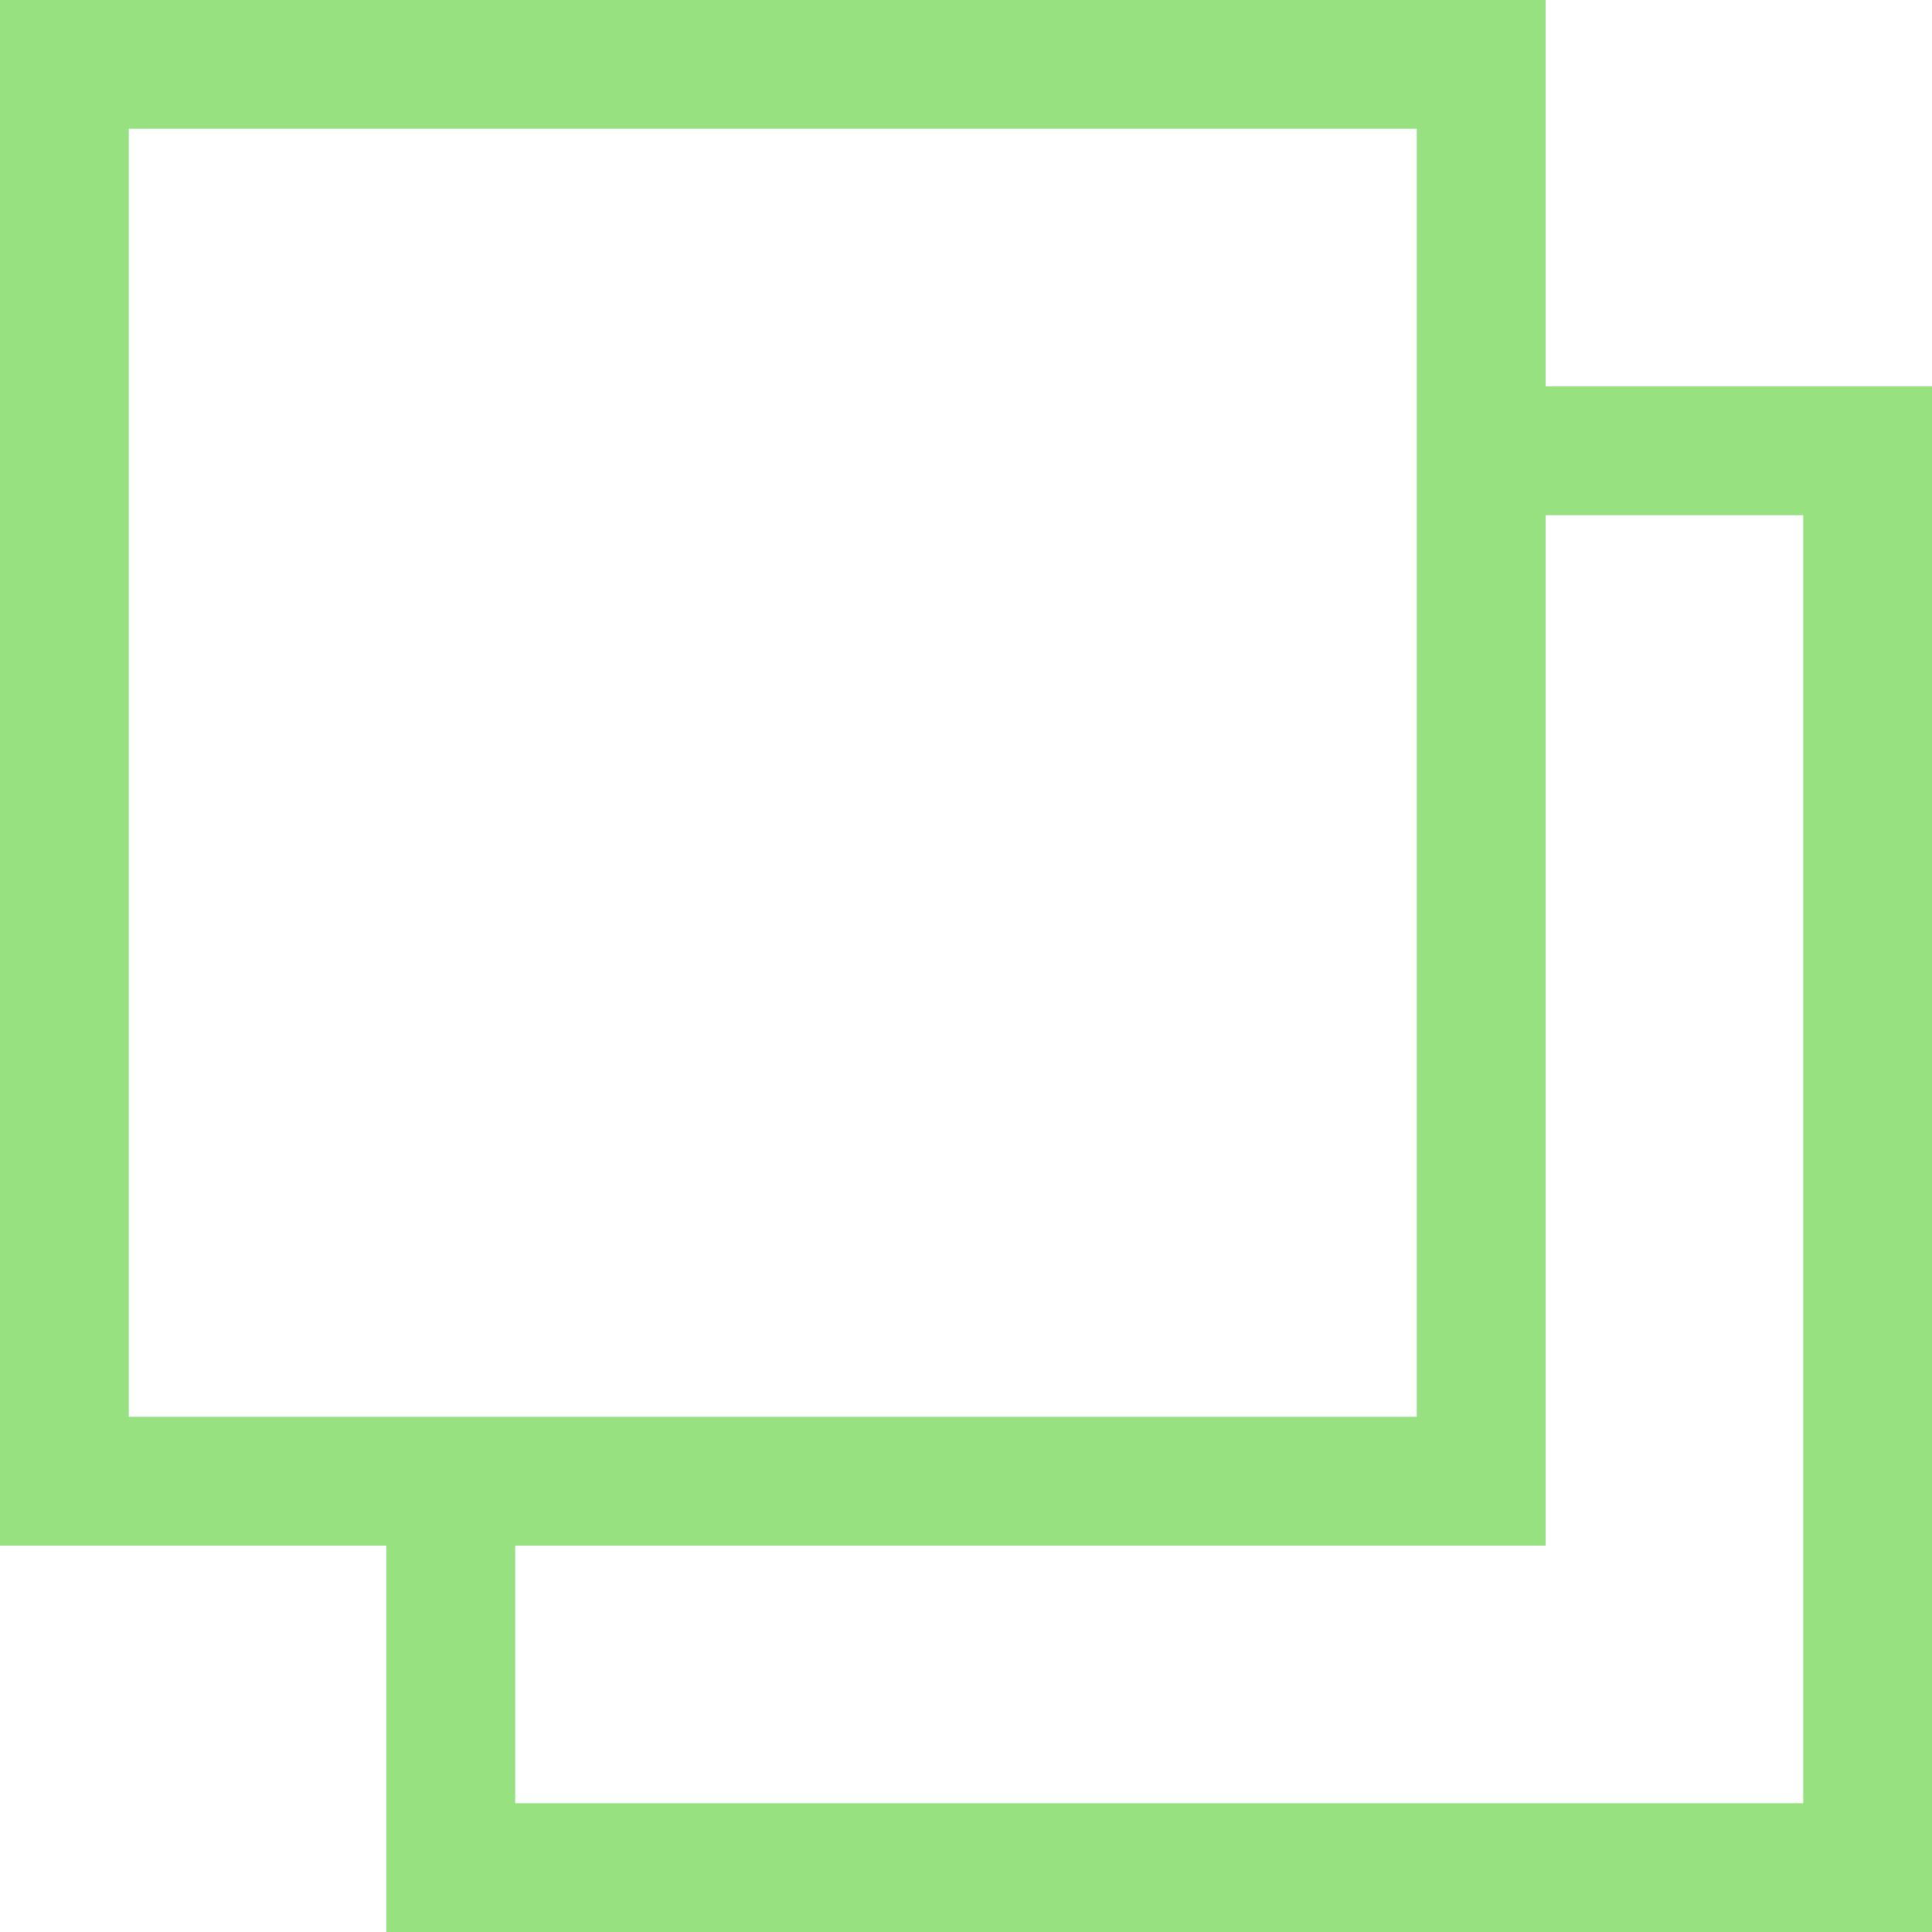
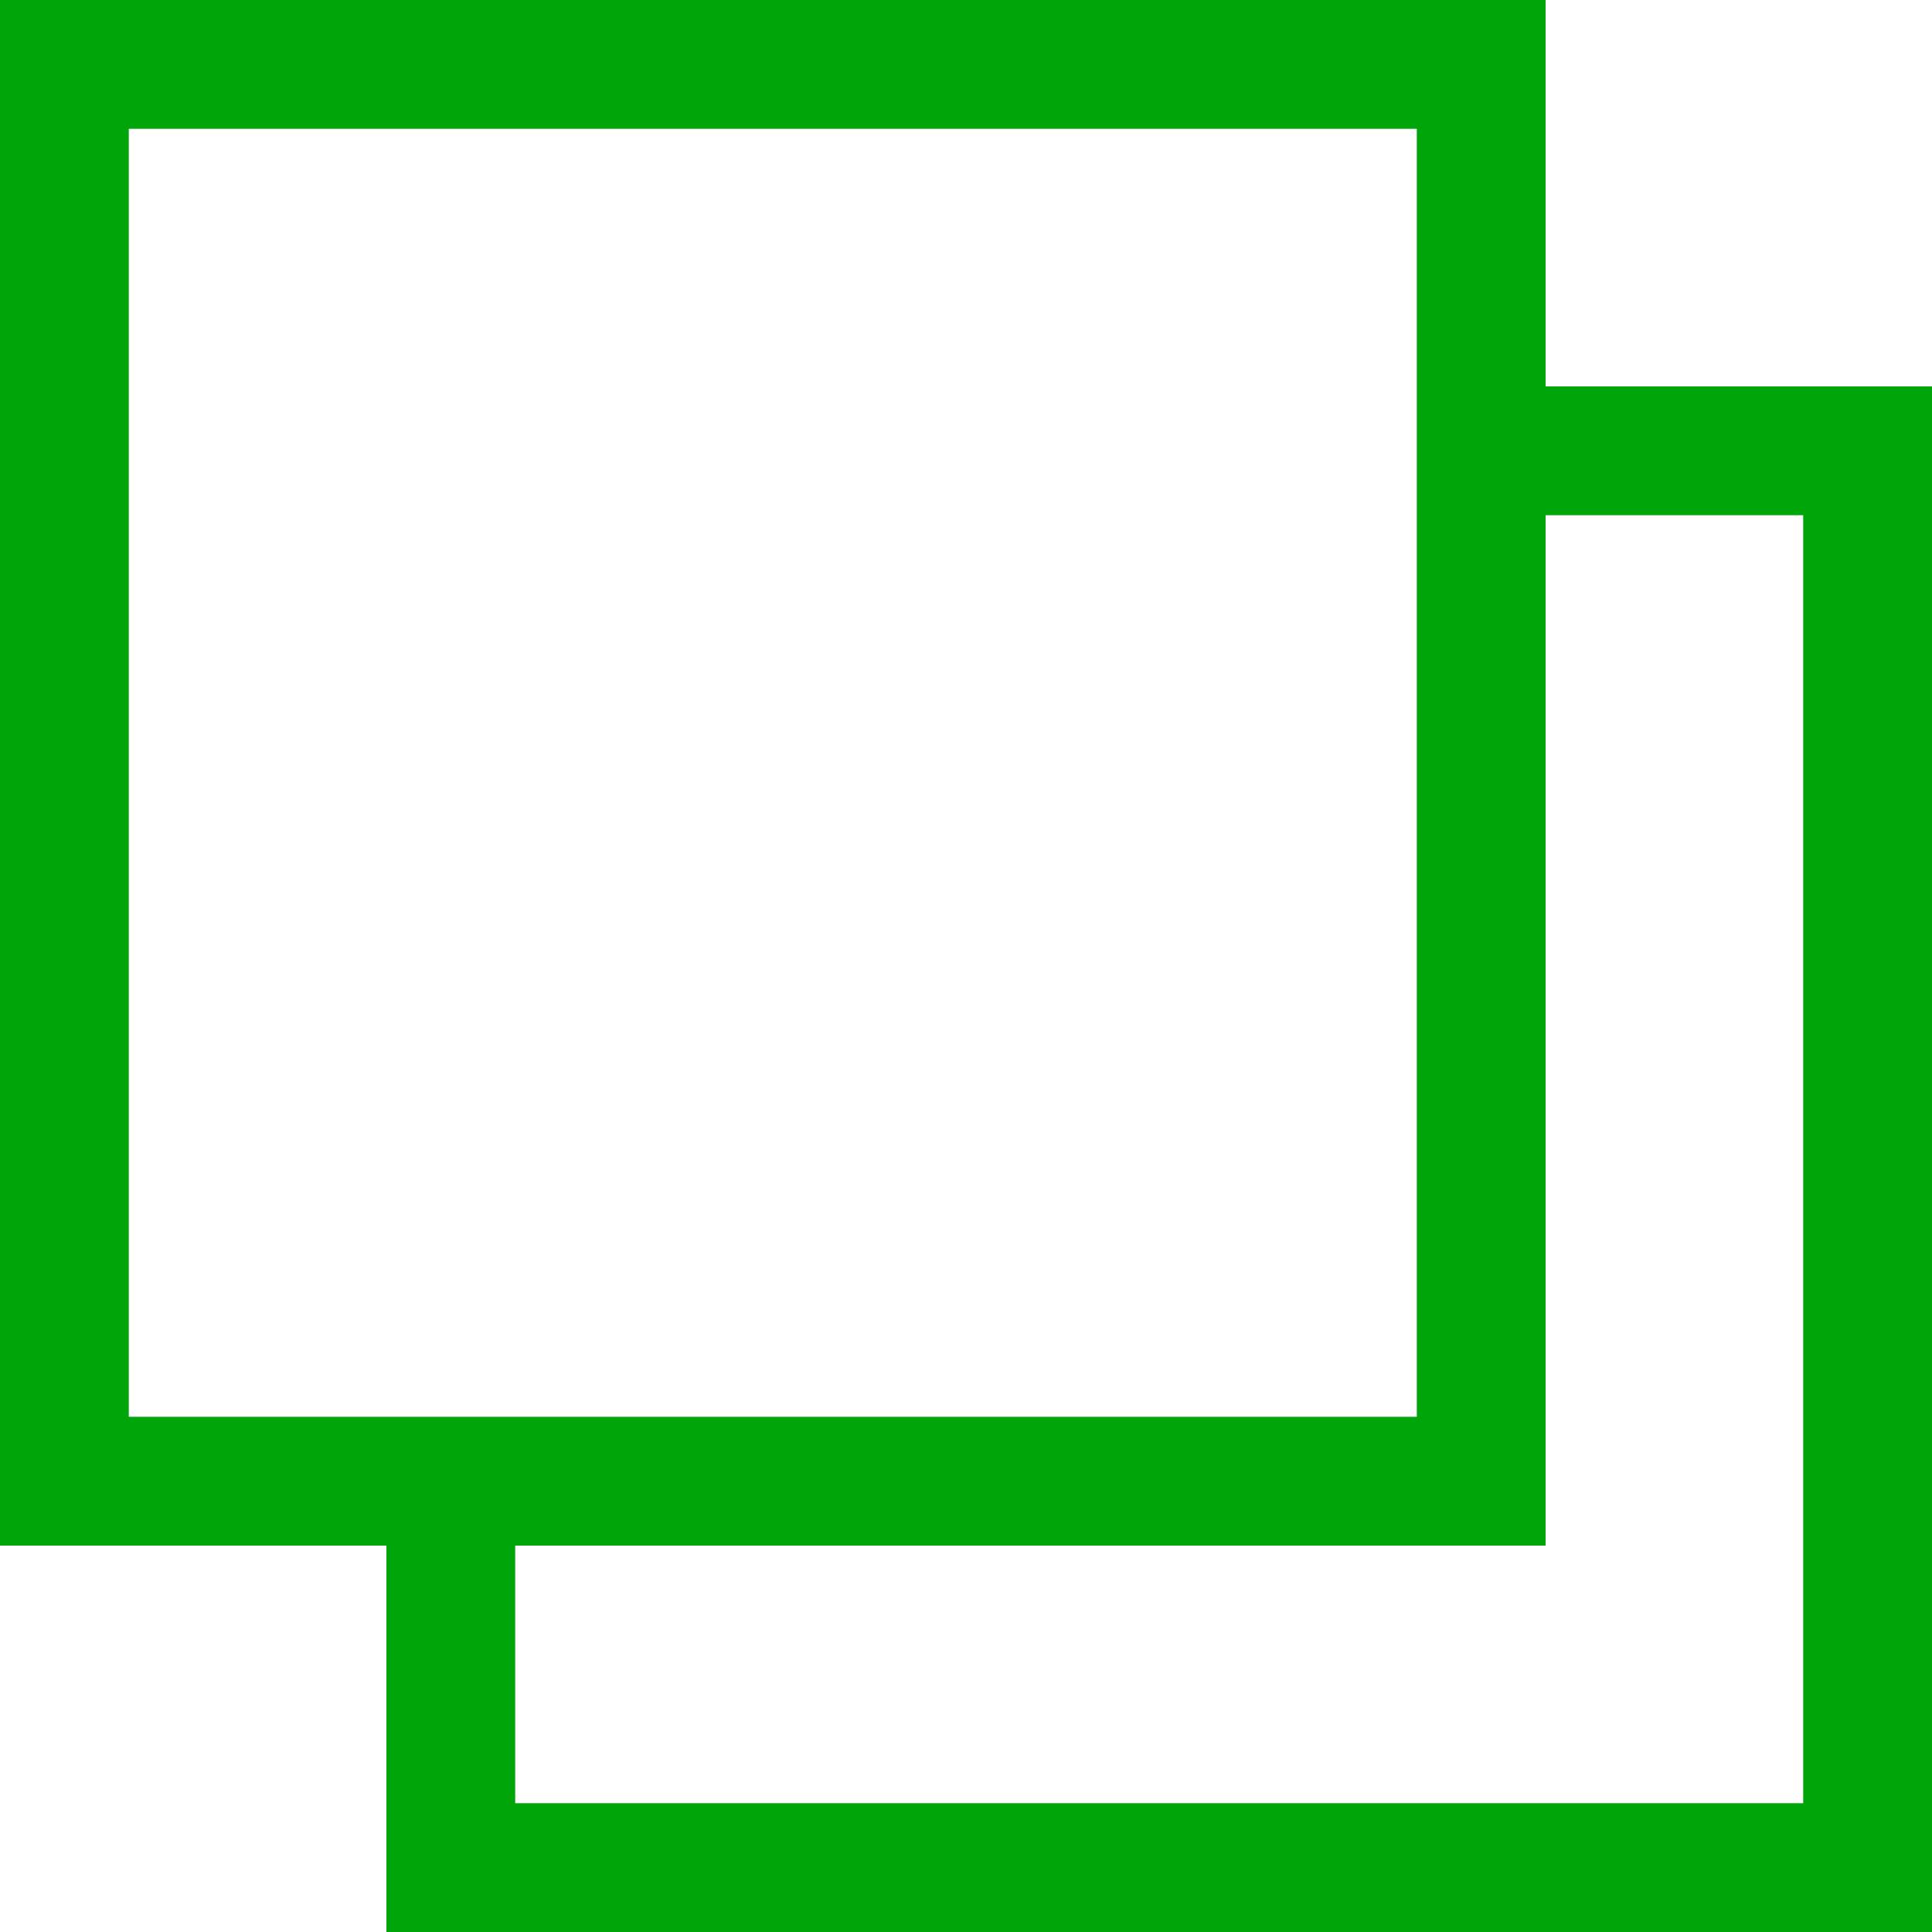
<svg xmlns="http://www.w3.org/2000/svg" width="12" height="12" viewBox="0 0 12 12" fill="none">
-   <path d="M9.6 2.4H12V12H2.4V9.6H0V0H9.6V2.4ZM9.6 3.2V9.6H3.2V11.2H11.2V3.2H9.6ZM0.8 0.8V8.8H8.8V0.8H0.8Z" fill="#97E180" />
+   <path d="M9.6 2.4H12V12H2.4V9.6H0V0H9.6V2.4ZM9.6 3.2V9.6H3.2V11.2H11.2V3.2H9.6ZM0.8 0.8V8.8H8.8V0.8H0.8Z" fill="#00A609" />
</svg>
